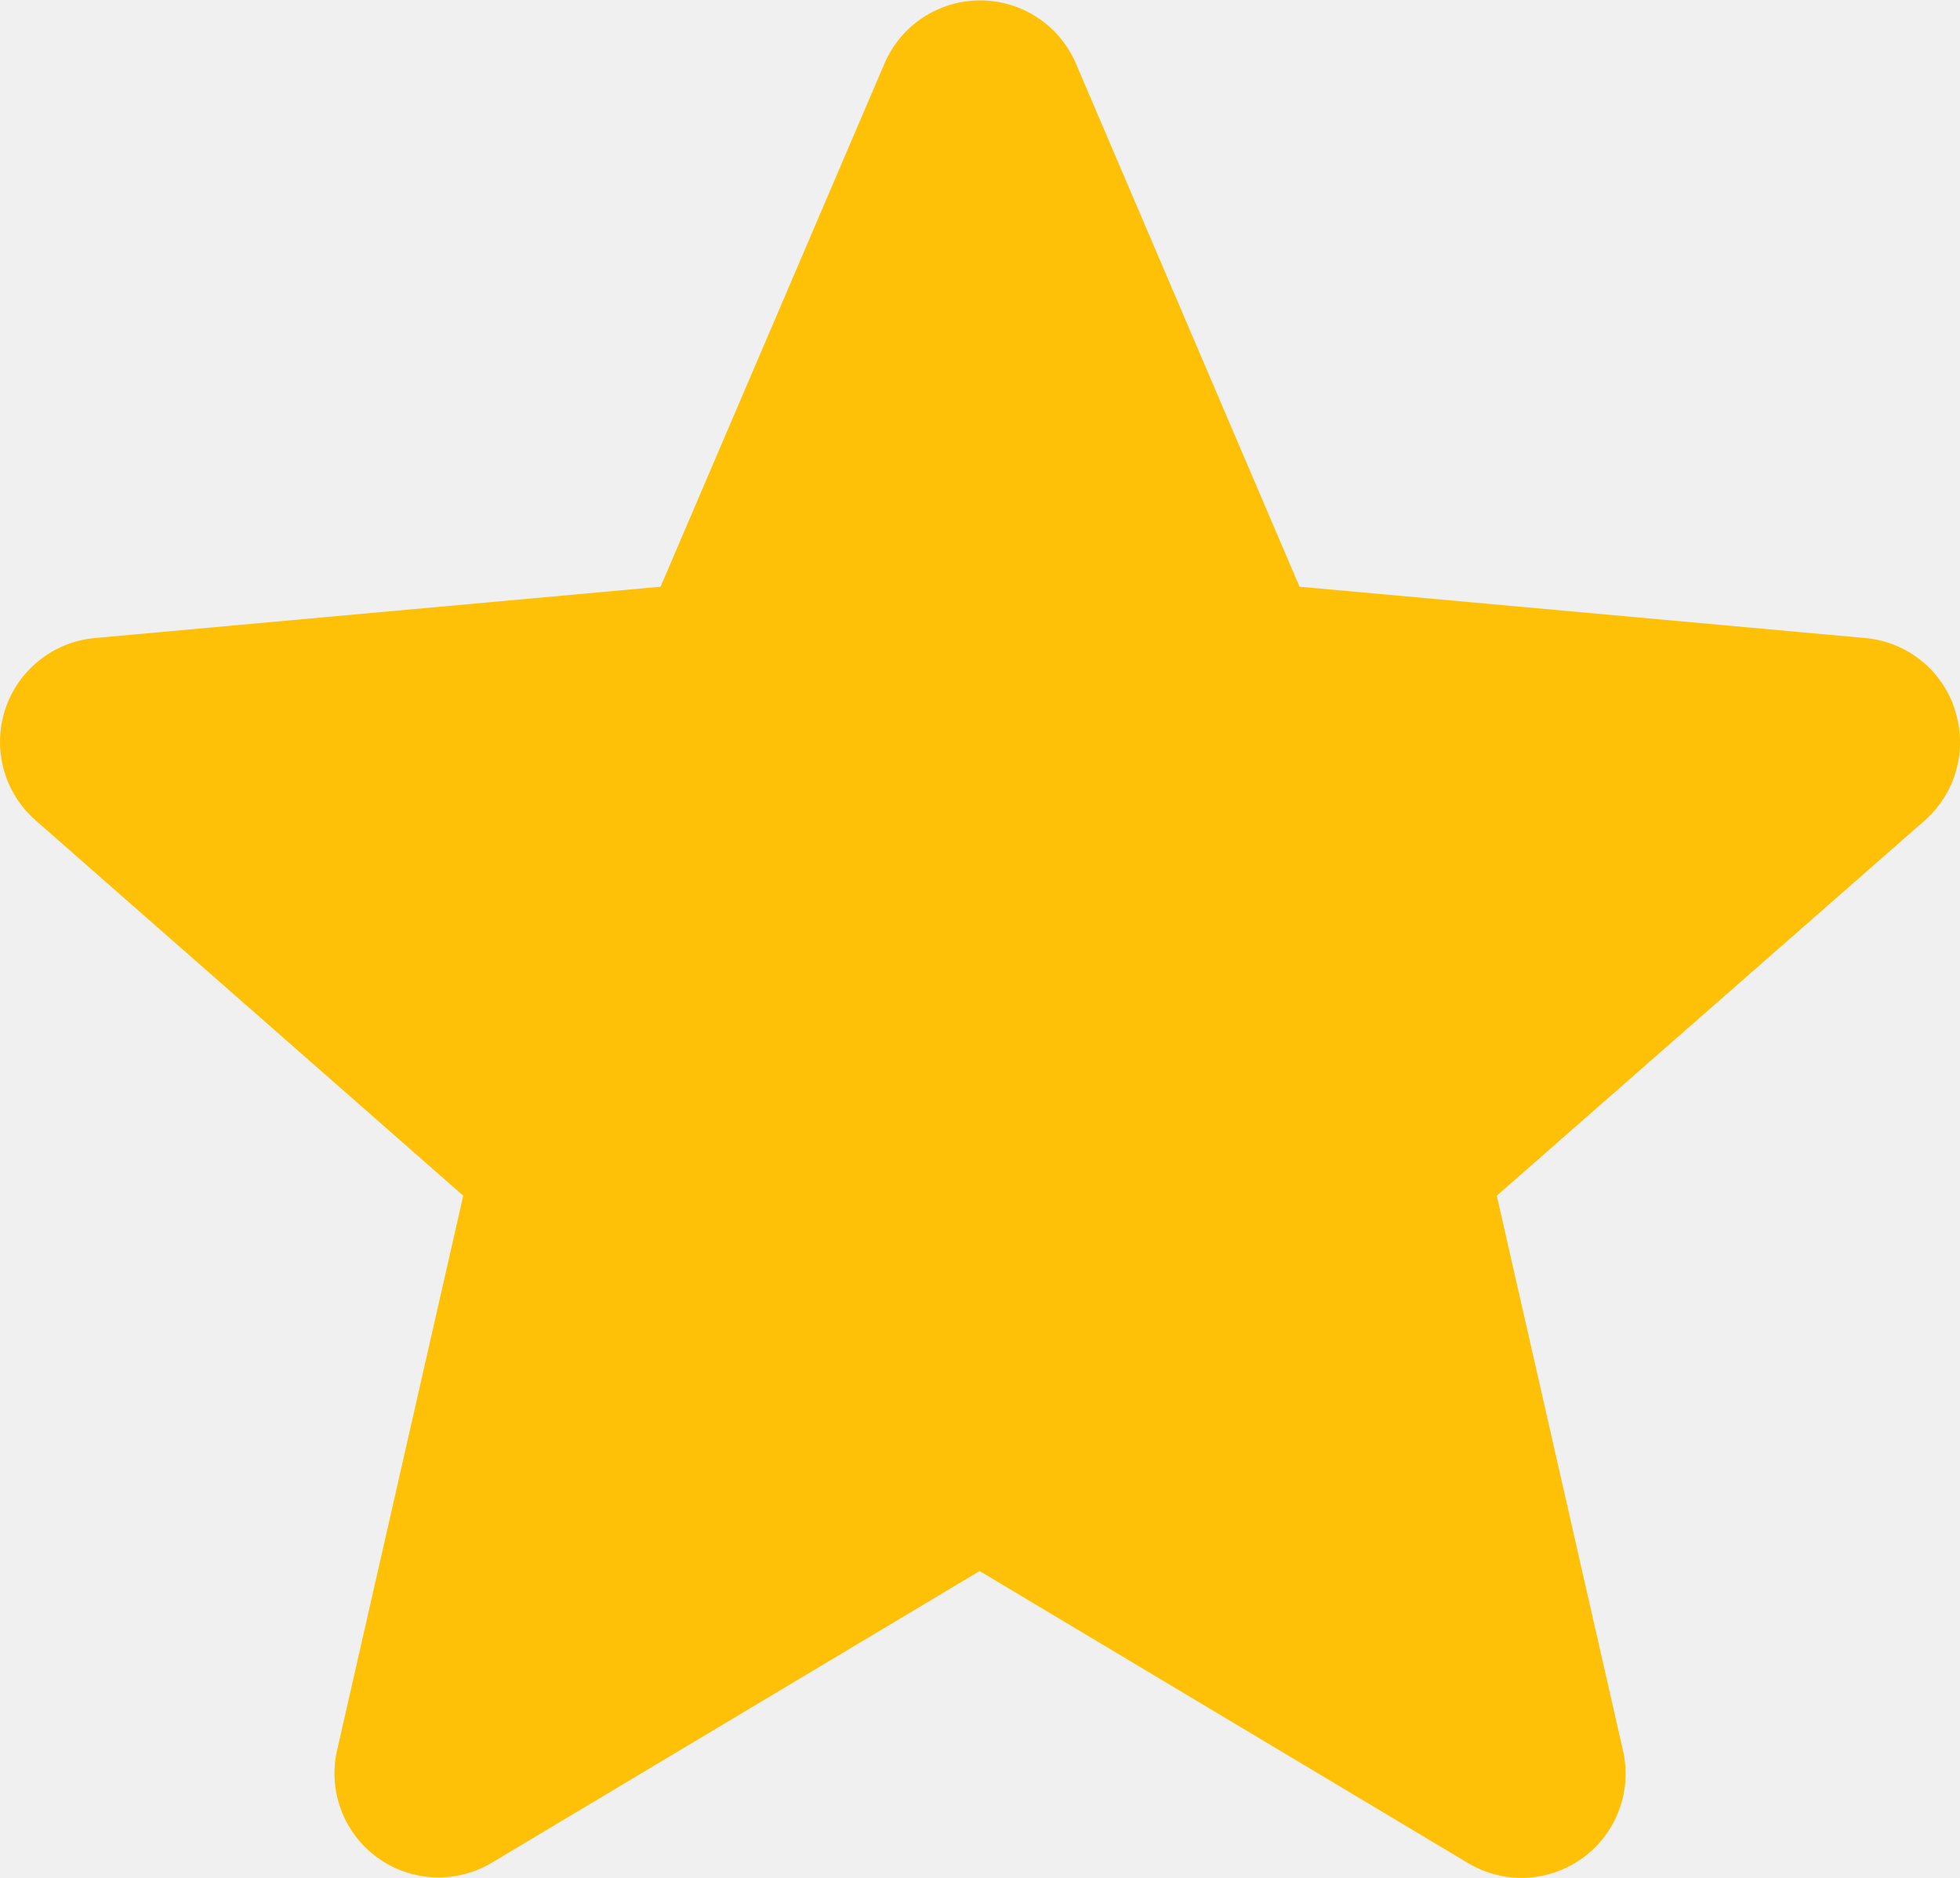
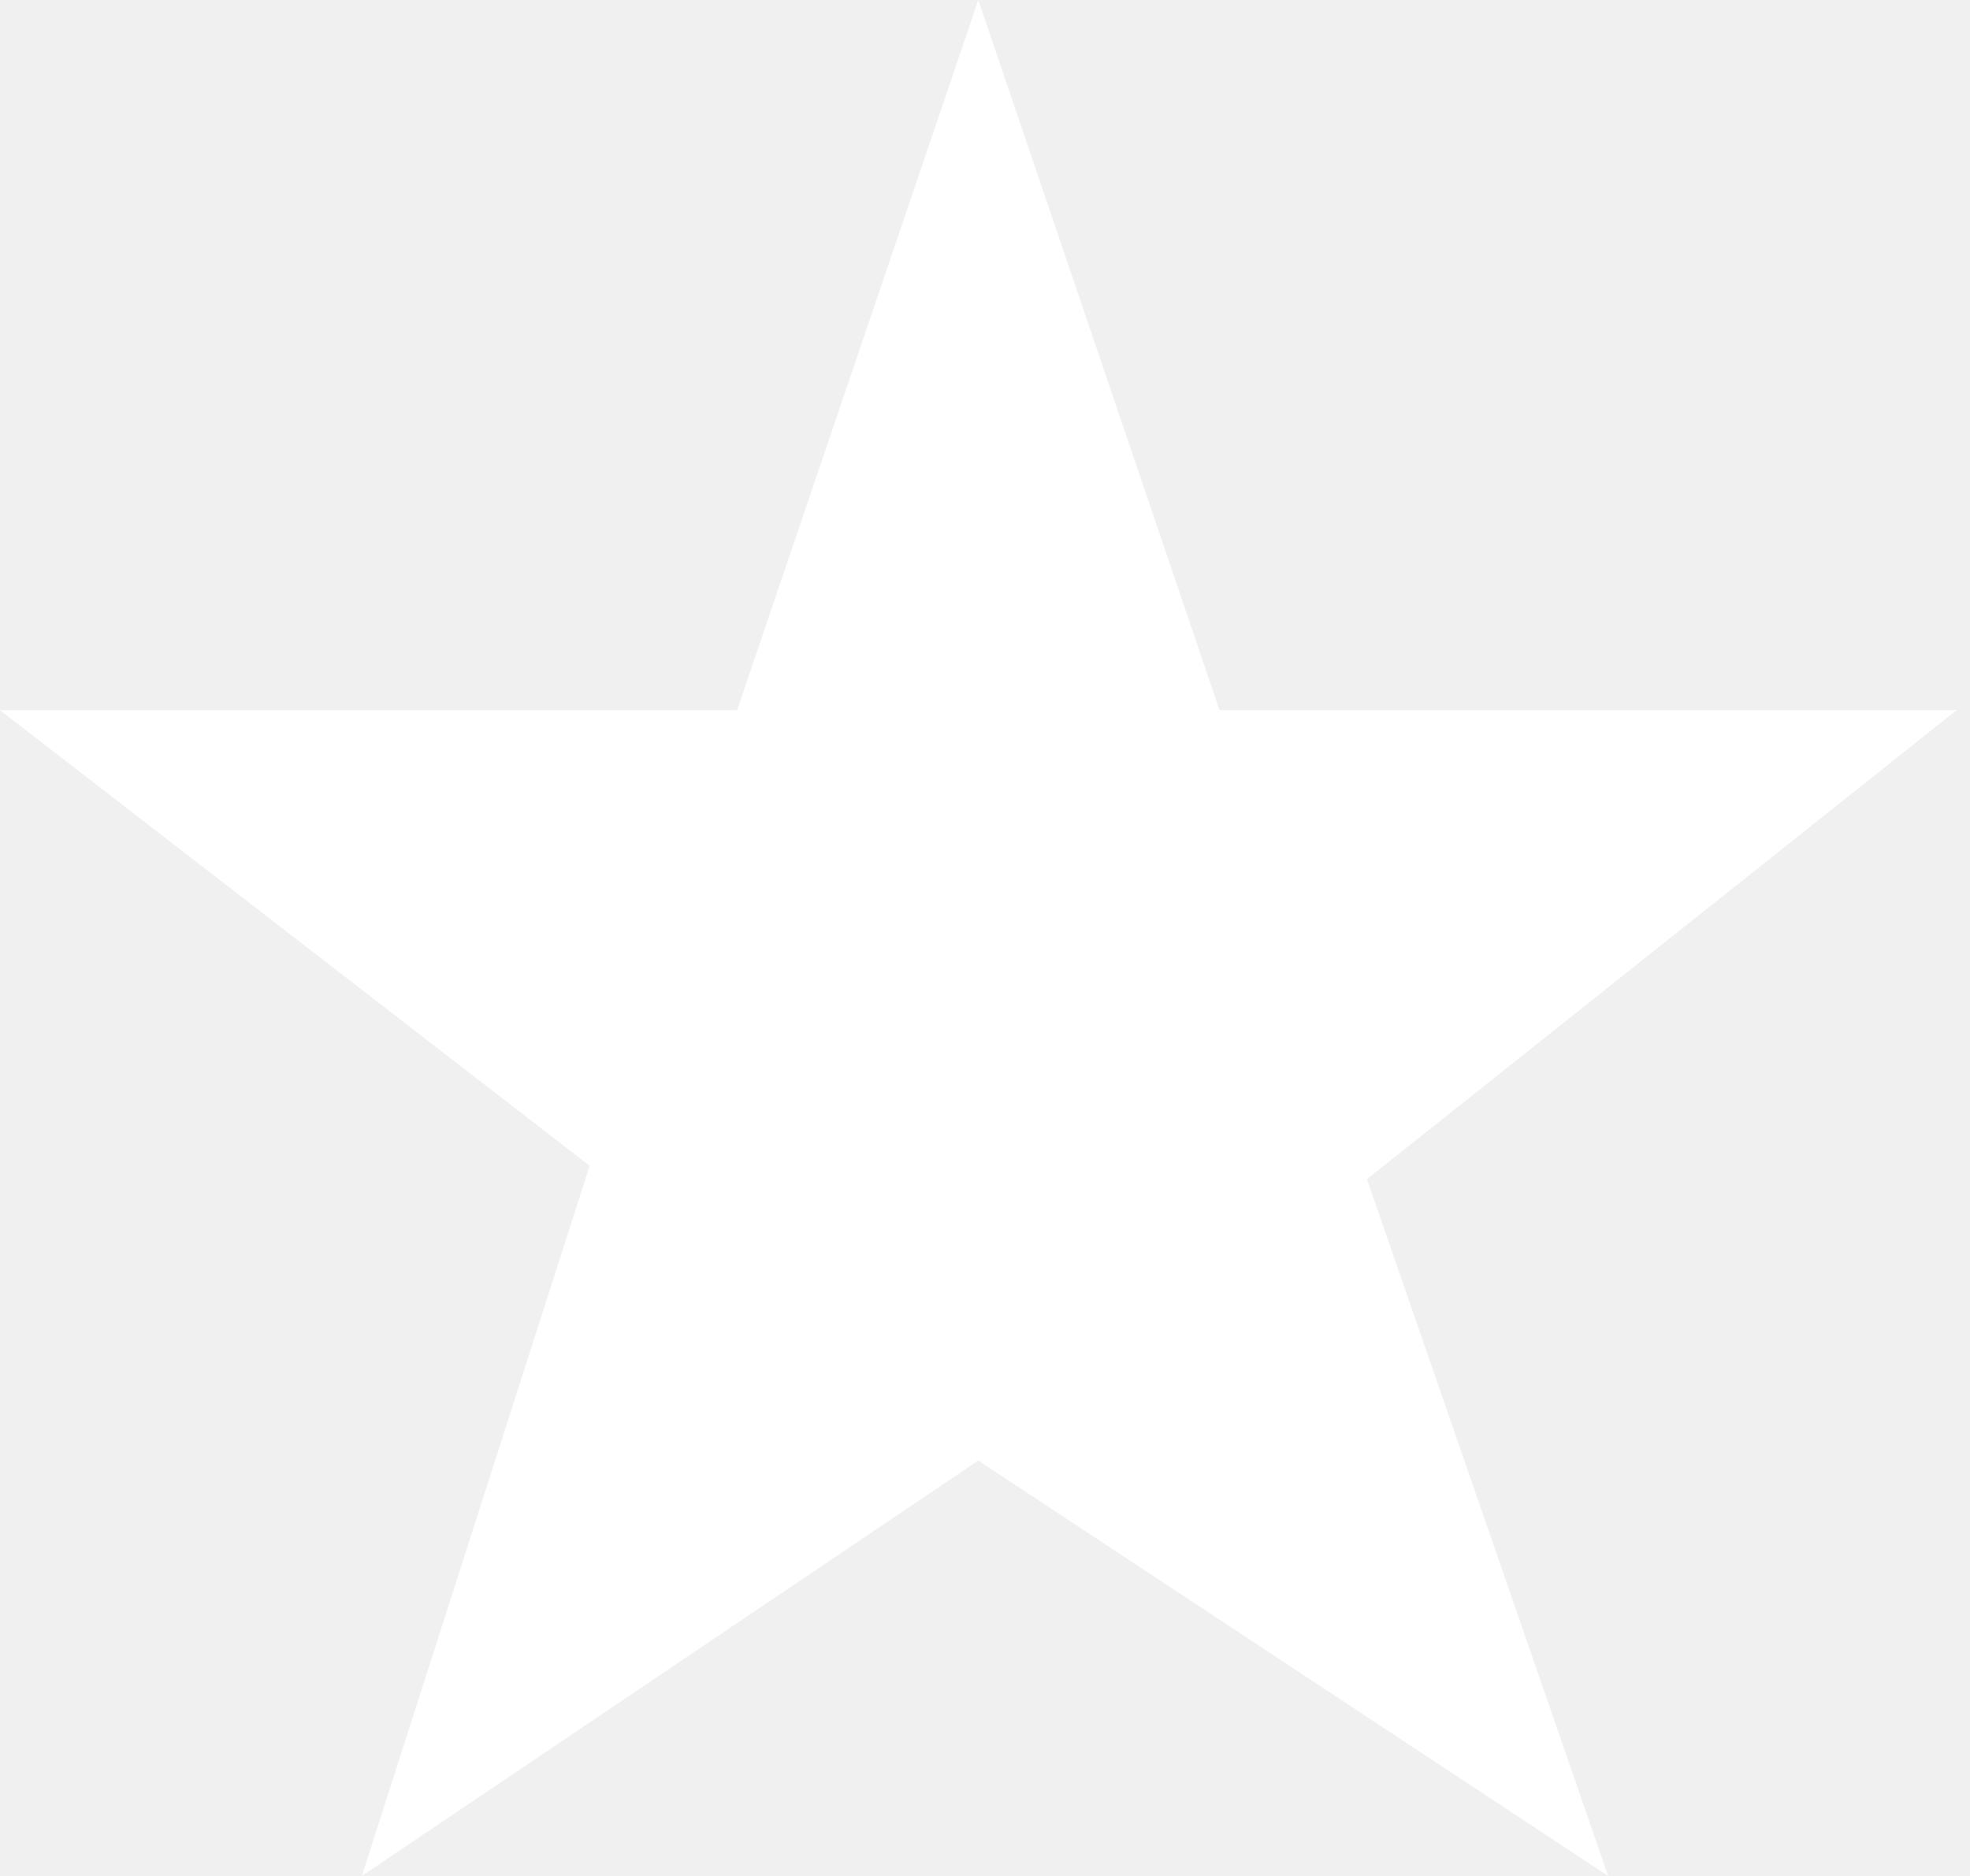
- <svg xmlns="http://www.w3.org/2000/svg" width="20.5" height="19.646" viewBox="0 0 20.5 19.646">
-   <path id="star" d="M20.447,7.915a1.087,1.087,0,0,0-.938-.749l-5.917-.537-2.34-5.476a1.089,1.089,0,0,0-2,0L6.909,6.629.991,7.166A1.091,1.091,0,0,0,.372,9.073L4.845,13,3.526,18.8a1.088,1.088,0,0,0,1.62,1.177l5.1-3.05,5.1,3.05A1.089,1.089,0,0,0,16.974,18.8L15.655,13l4.472-3.922a1.09,1.09,0,0,0,.32-1.158Zm0,0" transform="translate(0 -0.491)" fill="#ffc107" />
+ <svg xmlns="http://www.w3.org/2000/svg" version="1.1" id="Laag_1" x="0px" y="0px" viewBox="0 0 14.7 14" style="enable-background:new 0 0 14.7 14;" xml:space="preserve">
+   <style type="text/css">
+ 	.st0{enable-background:new    ;}
+ 	.st1{fill:#FFFFFF;}
+ </style>
+   <g class="st0">
+     <path class="st1" d="M5.5,5.3L7.3,0l1.8,5.3h5.5l-4.4,3.5L12,14l-4.7-3.1L2.7,14l1.7-5.3L0,5.3H5.5z" />
+   </g>
</svg>
